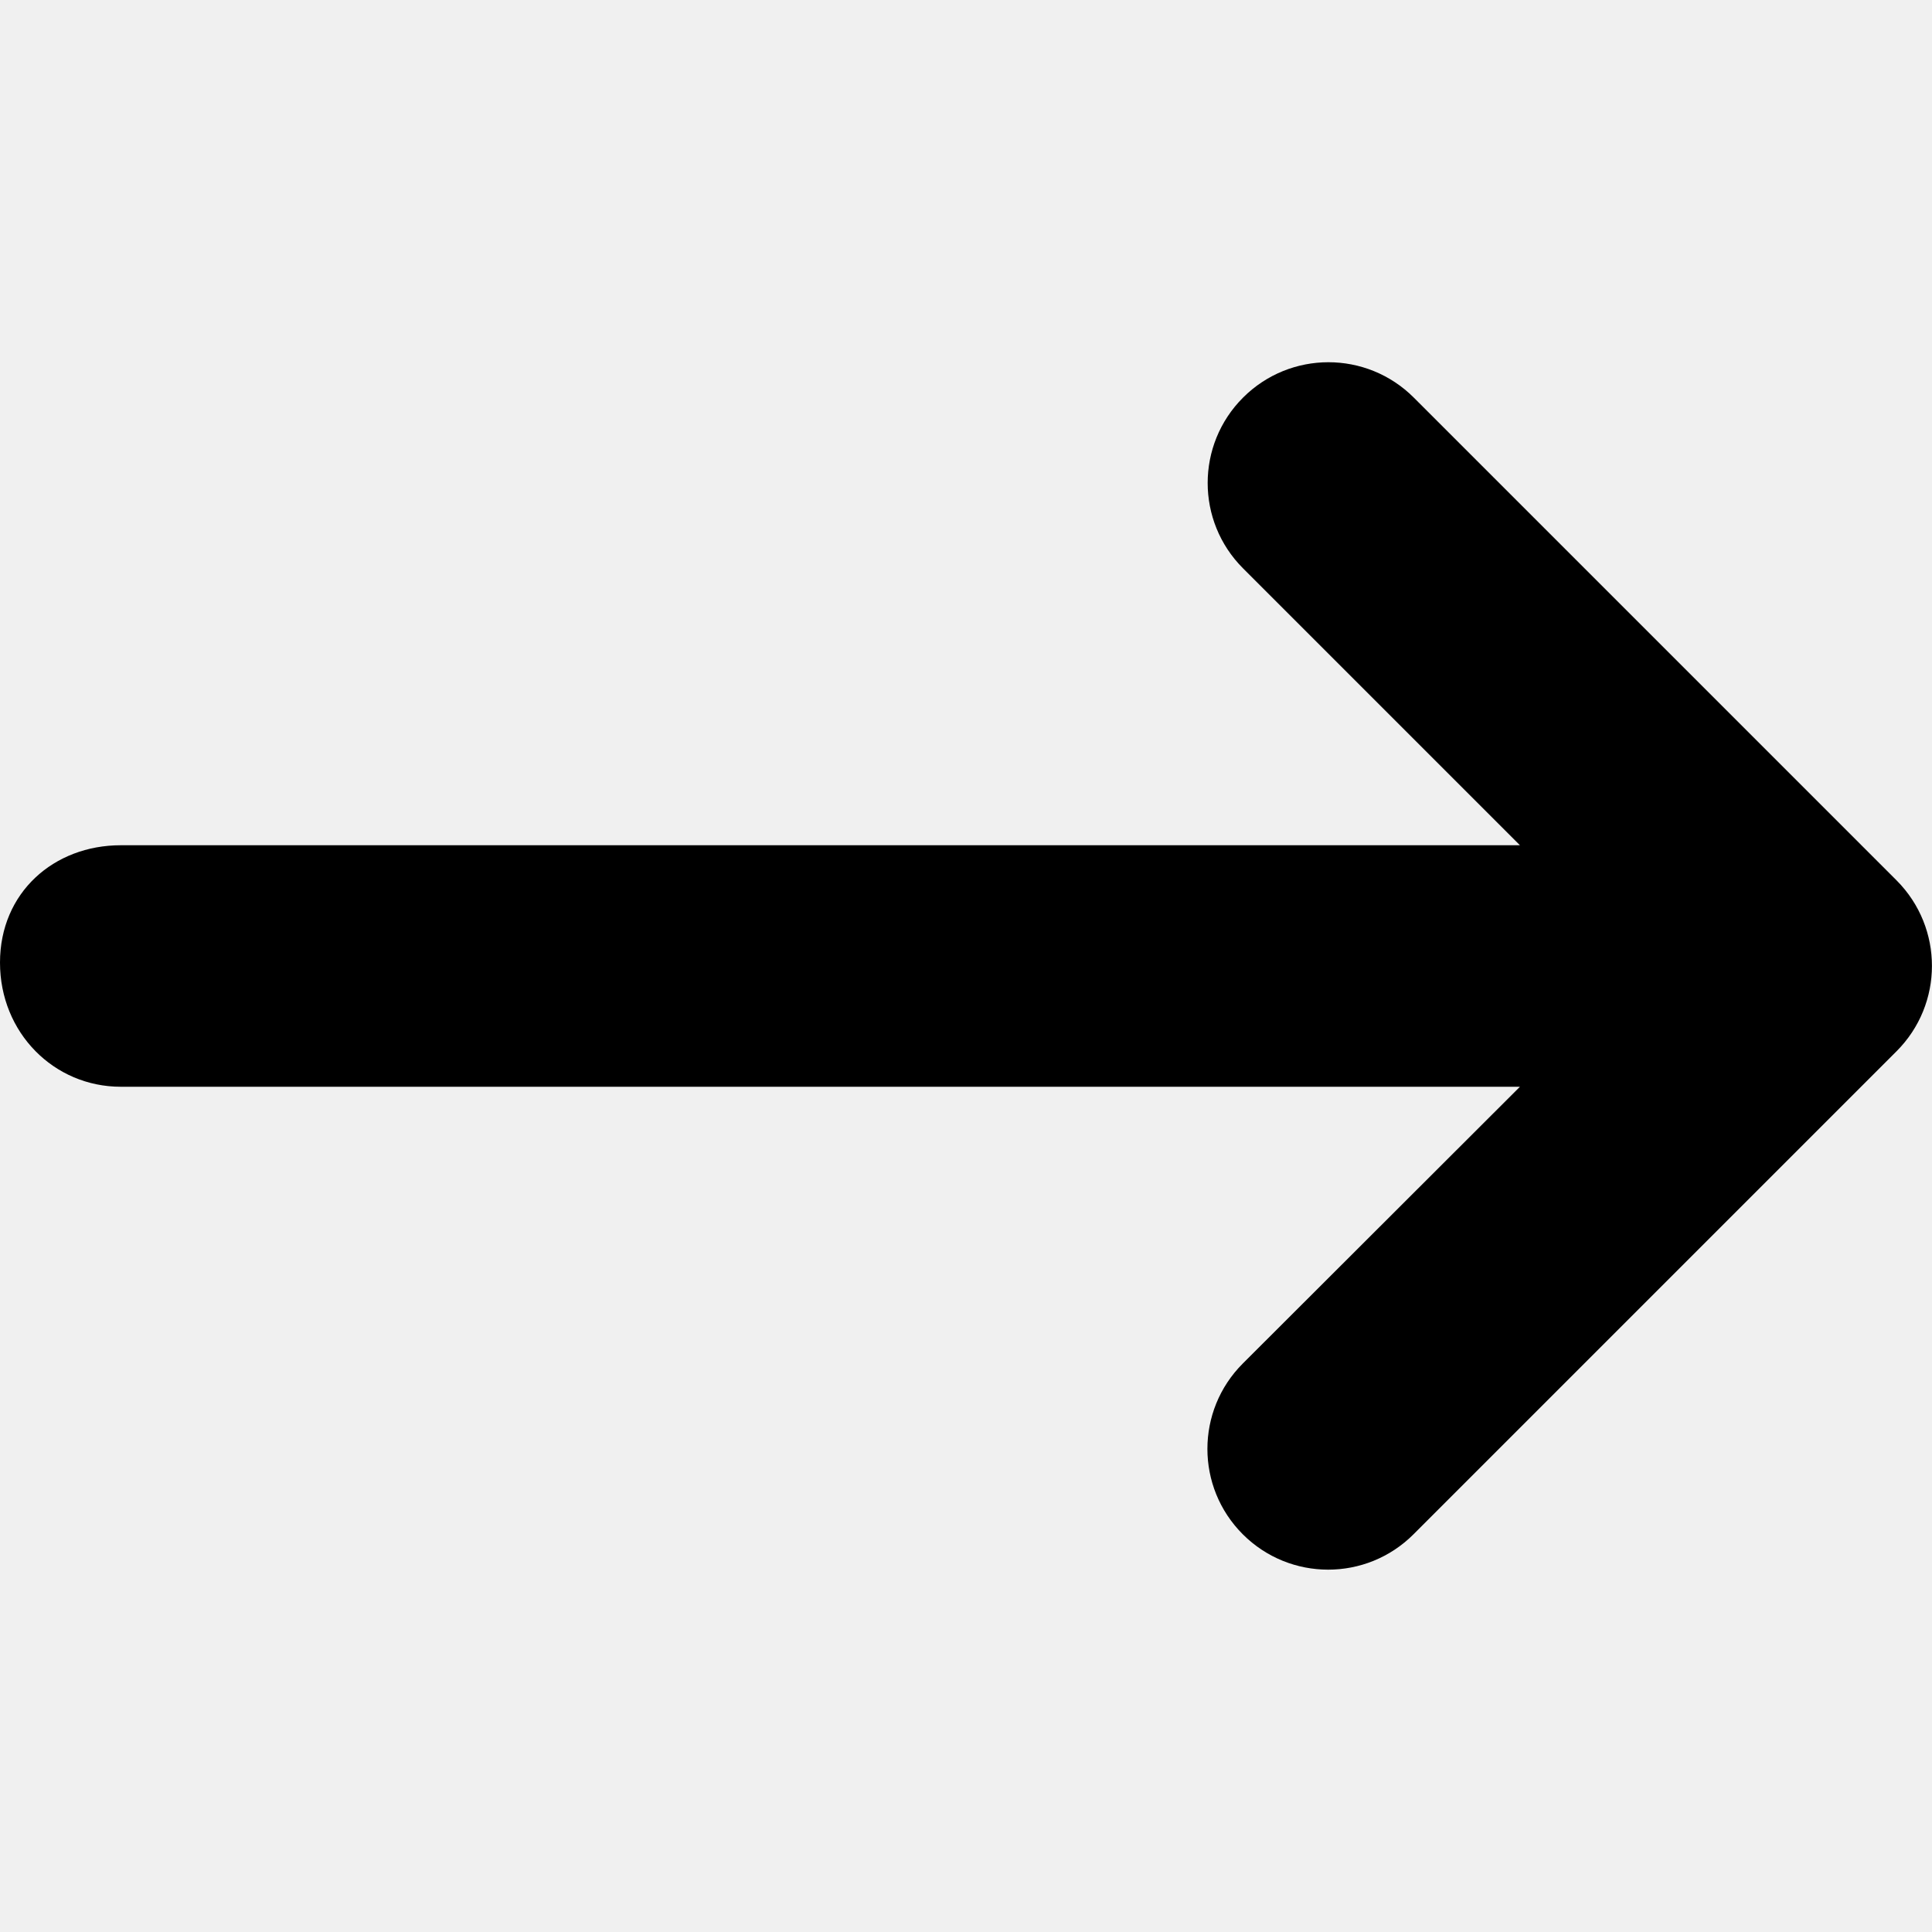
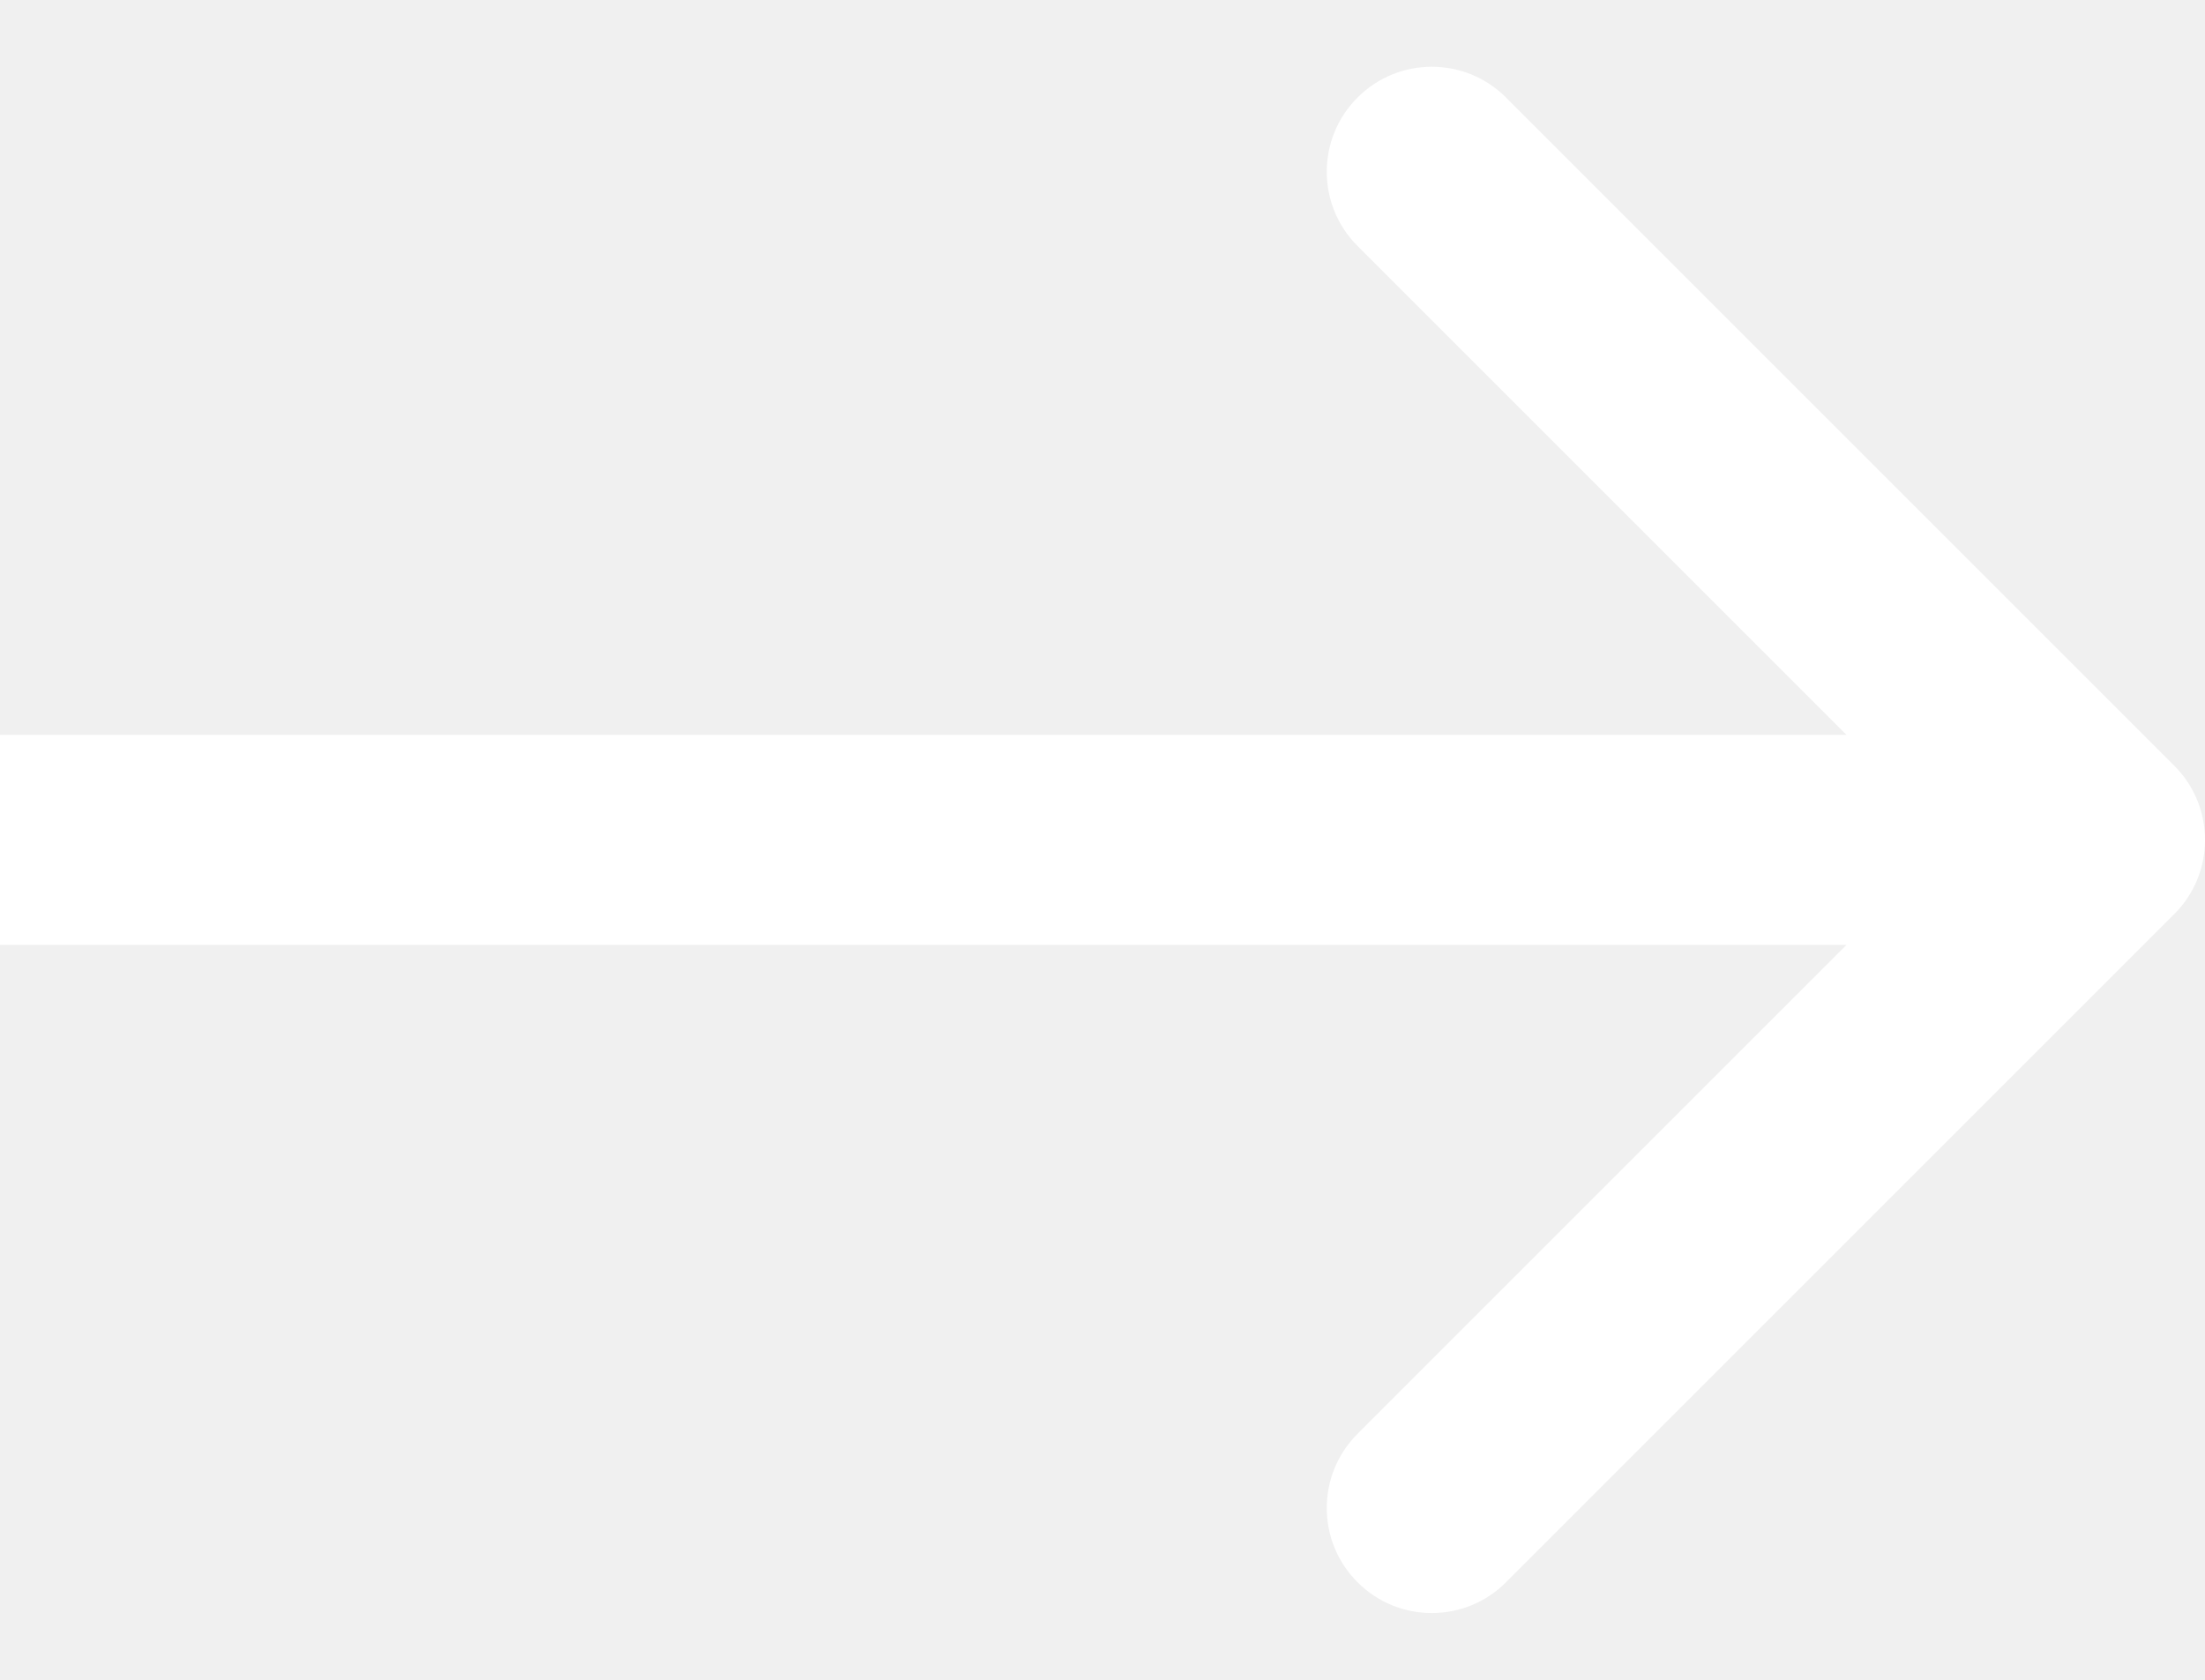
- <svg xmlns="http://www.w3.org/2000/svg" viewBox="0 0 512 512">
-   <path d="M502.6 278.6l-128 128c-12.51 12.51-32.76 12.49-45.25 0c-12.5-12.5-12.5-32.75 0-45.25L402.8 288H32C14.31 288 0 273.7 0 255.1S14.31 224 32 224h370.8l-73.38-73.38c-12.5-12.5-12.5-32.75 0-45.25s32.75-12.5 45.25 0l128 128C515.1 245.9 515.1 266.1 502.6 278.6z" />
+ <svg xmlns="http://www.w3.org/2000/svg" width="21" height="16" viewBox="0 0 21 16" fill="none">
+   <path d="M20.707 8.707C21.098 8.317 21.098 7.683 20.707 7.293L14.343 0.929C13.953 0.538 13.319 0.538 12.929 0.929C12.538 1.319 12.538 1.953 12.929 2.343L18.586 8L12.929 13.657C12.538 14.047 12.538 14.681 12.929 15.071C13.319 15.462 13.953 15.462 14.343 15.071L20.707 8.707ZM0 9H20V7H0V9Z" fill="white" />
</svg>
